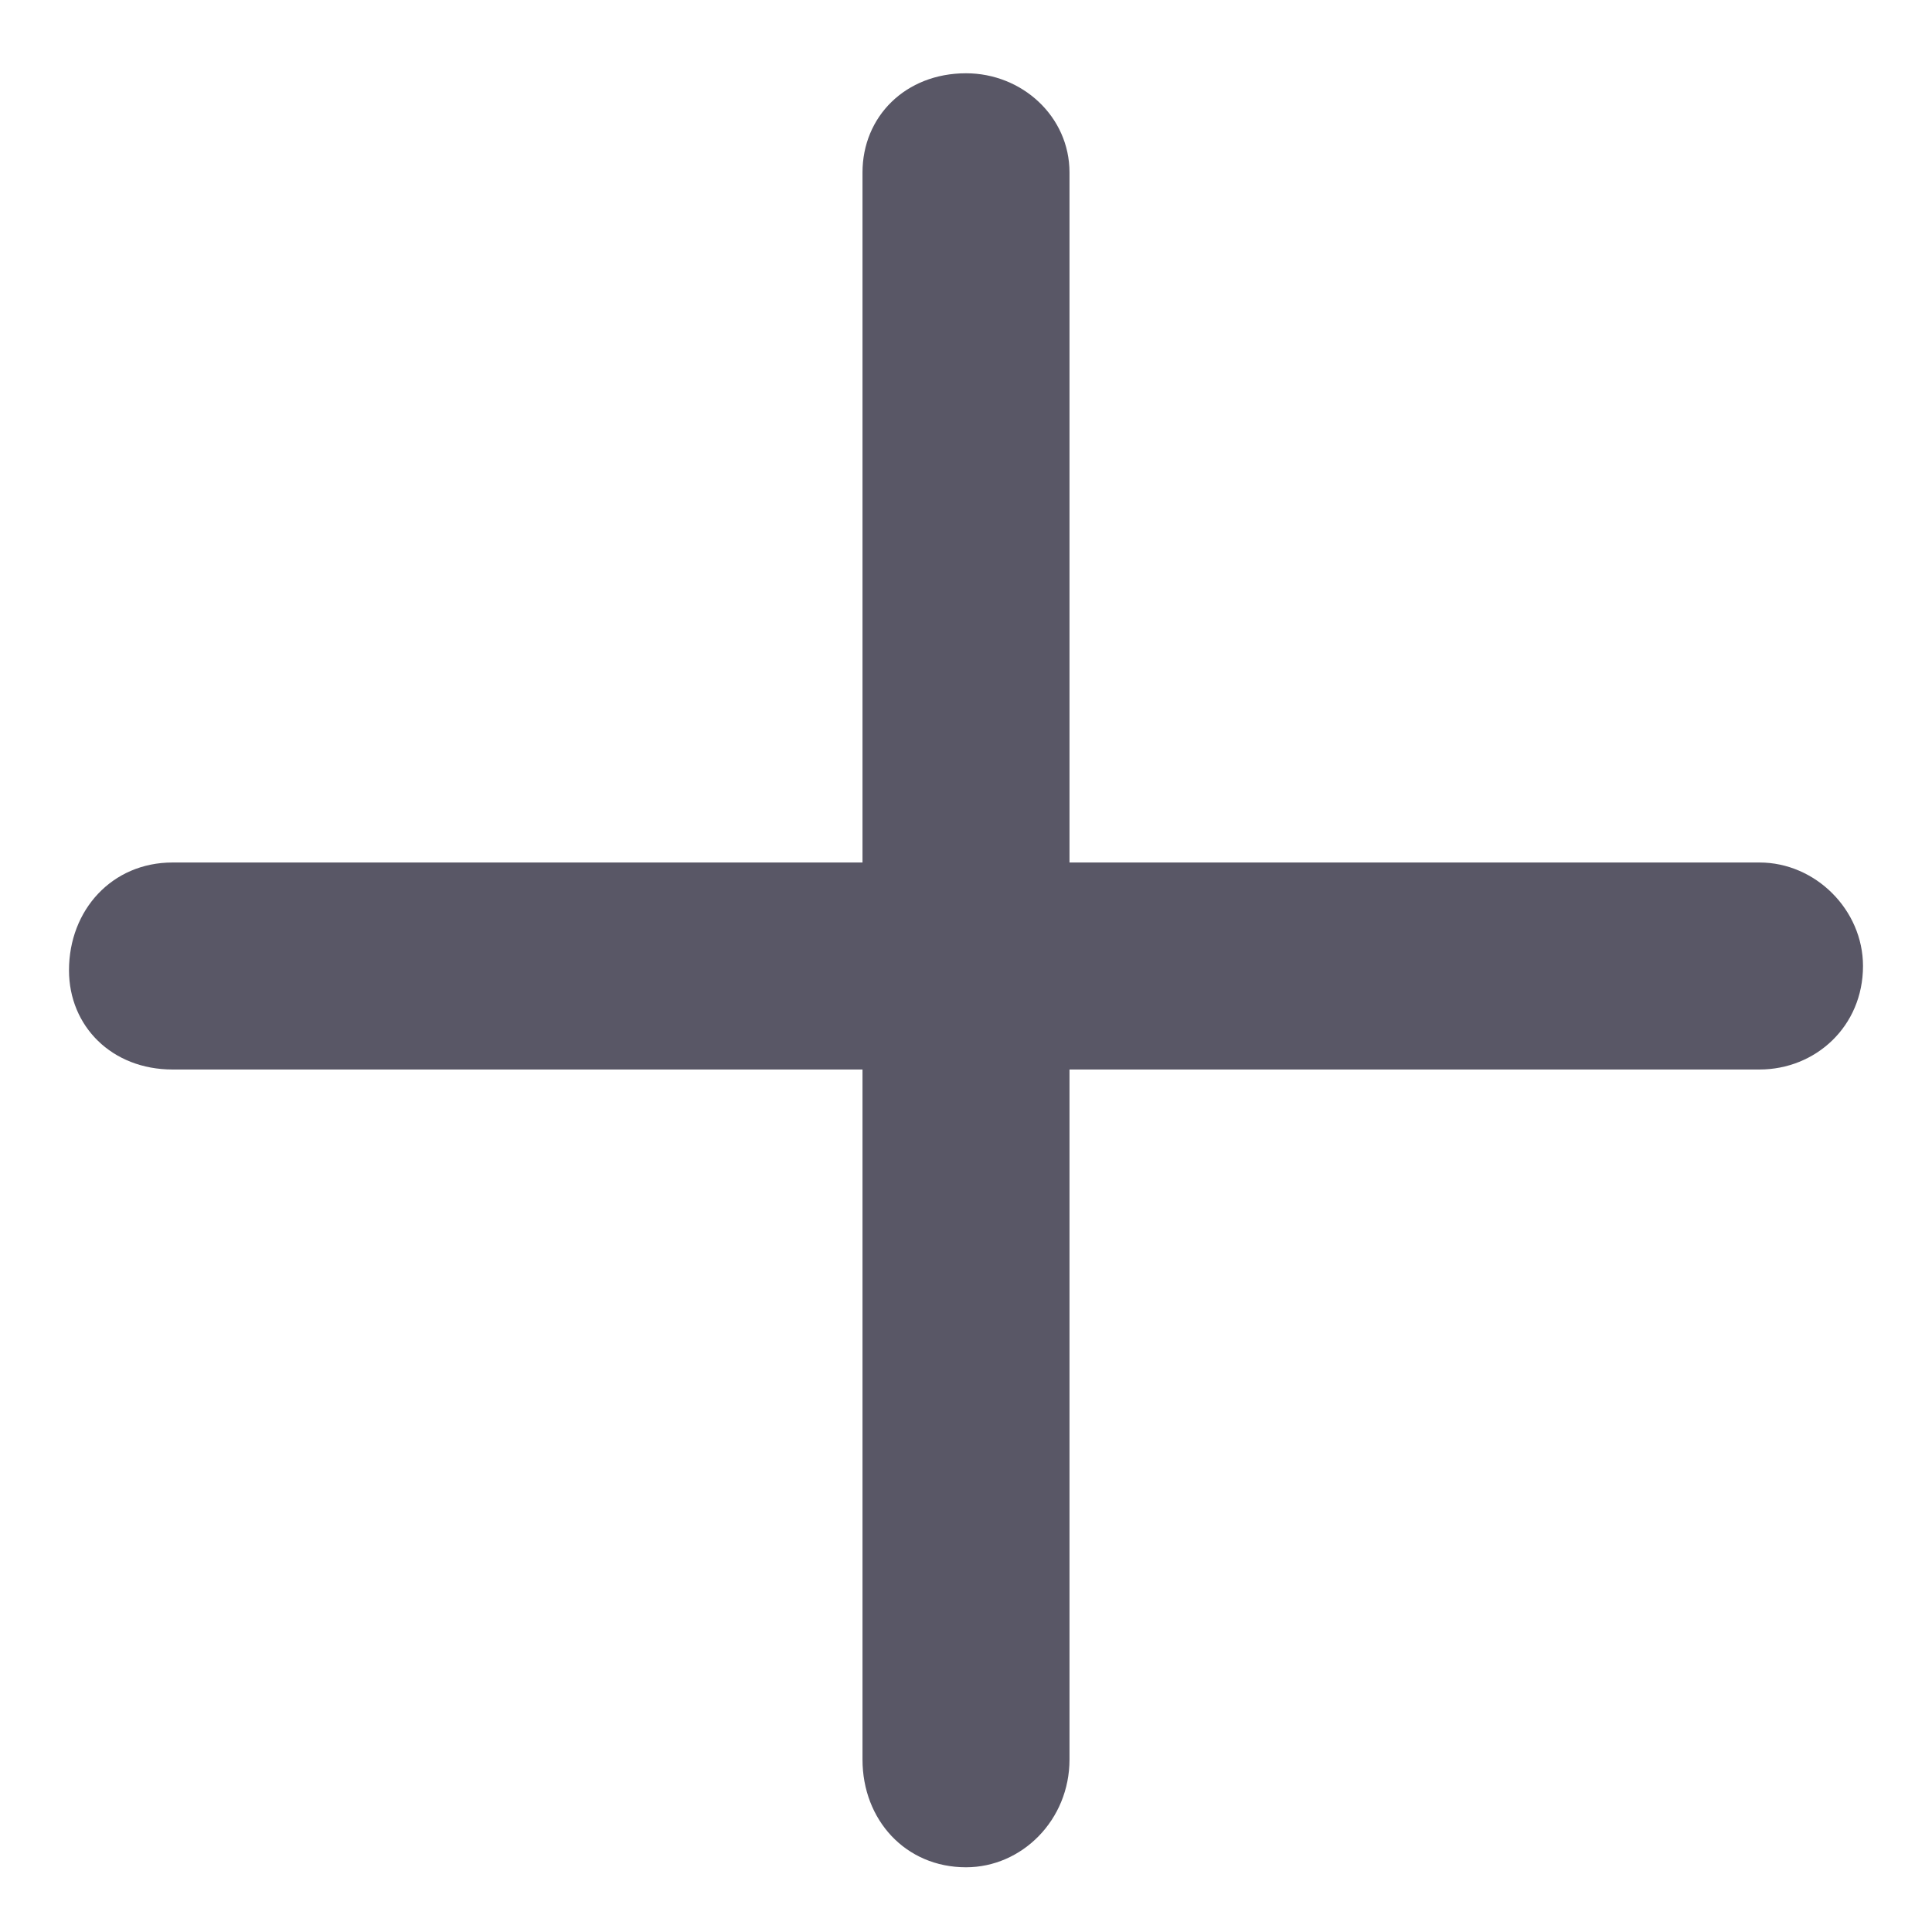
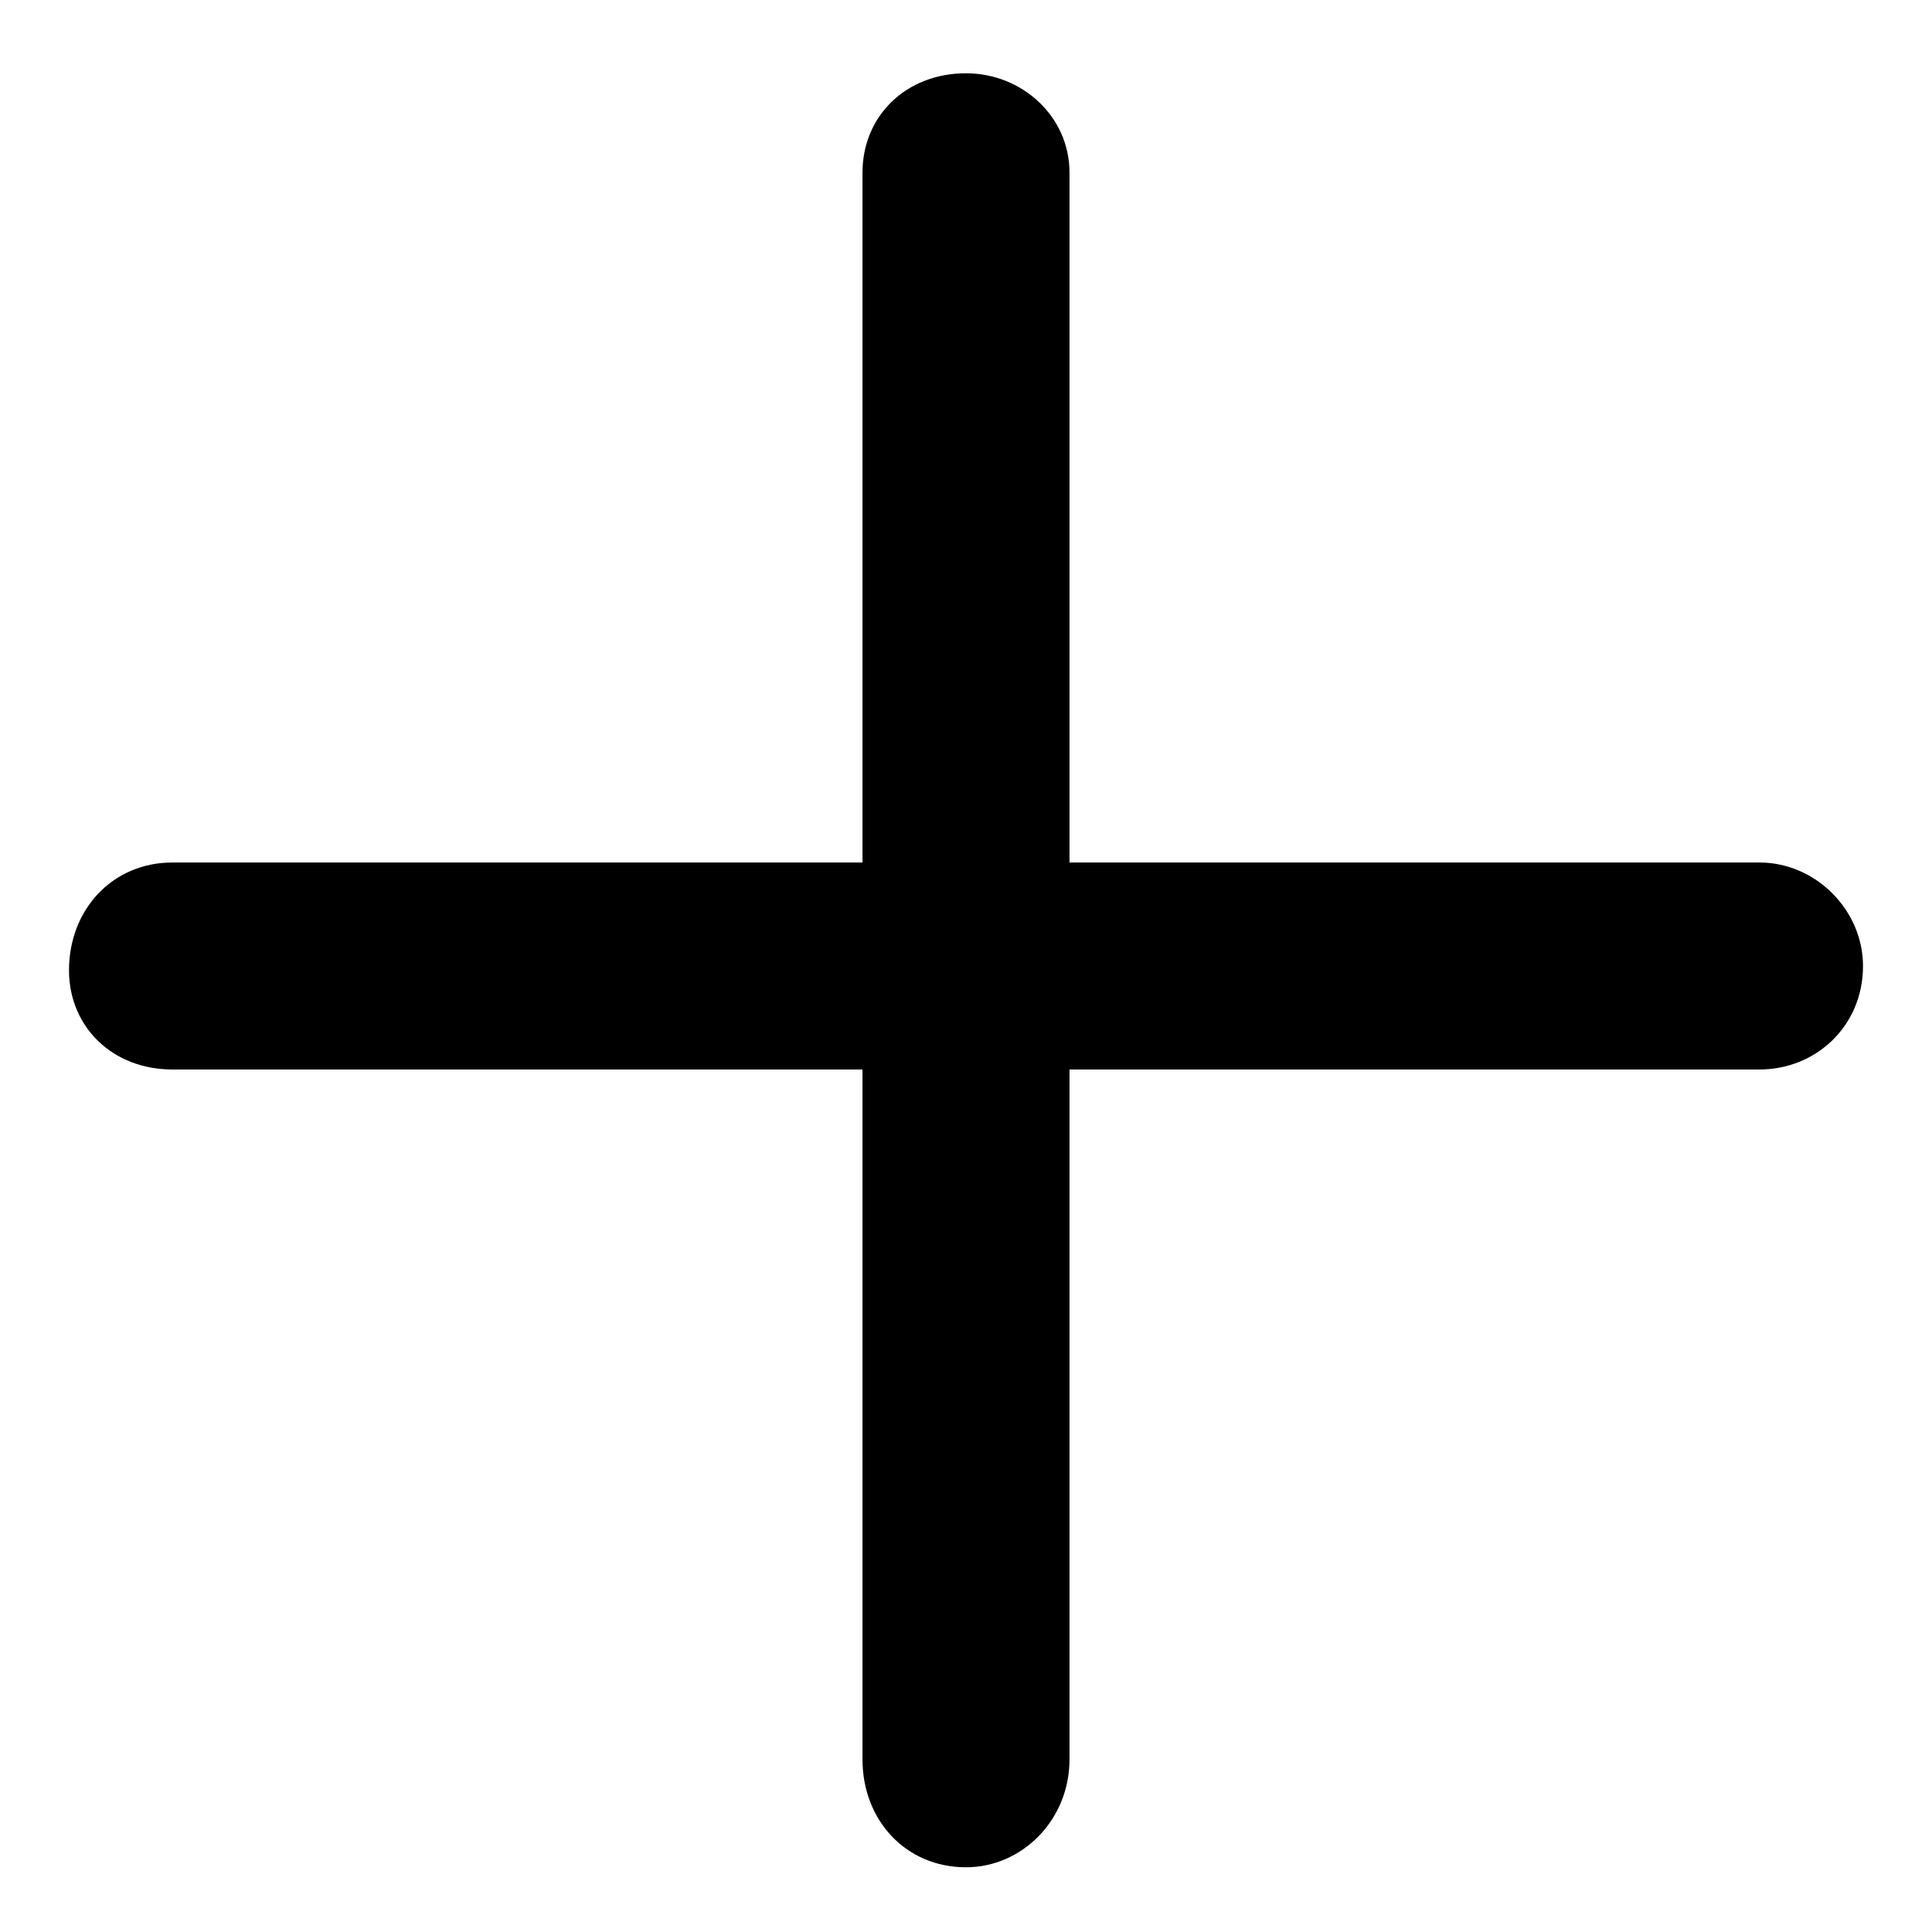
- <svg xmlns="http://www.w3.org/2000/svg" width="14" height="14" viewBox="0 0 14 14" fill="none">
-   <path d="M13.5 7C13.5 7.438 13.156 7.75 12.75 7.75H7.75V12.75C7.75 13.188 7.406 13.531 7 13.531C6.562 13.531 6.25 13.188 6.25 12.75V7.75H1.25C0.812 7.75 0.5 7.438 0.5 7.031C0.5 6.594 0.812 6.25 1.25 6.25H6.25V1.25C6.25 0.844 6.562 0.531 7 0.531C7.406 0.531 7.75 0.844 7.75 1.25V6.25H12.75C13.156 6.25 13.5 6.594 13.5 7Z" fill="#595766" />
+ <svg xmlns="http://www.w3.org/2000/svg" width="14" height="14" viewBox="0 0 14 14" fill="inherit">
+   <path d="M13.5 7C13.5 7.438 13.156 7.75 12.75 7.75H7.75V12.75C7.75 13.188 7.406 13.531 7 13.531C6.562 13.531 6.25 13.188 6.25 12.75V7.75H1.25C0.812 7.75 0.5 7.438 0.5 7.031C0.5 6.594 0.812 6.25 1.25 6.25H6.25V1.25C6.25 0.844 6.562 0.531 7 0.531C7.406 0.531 7.75 0.844 7.75 1.25V6.25H12.75C13.156 6.25 13.5 6.594 13.5 7Z" fill="inherit" />
</svg>
